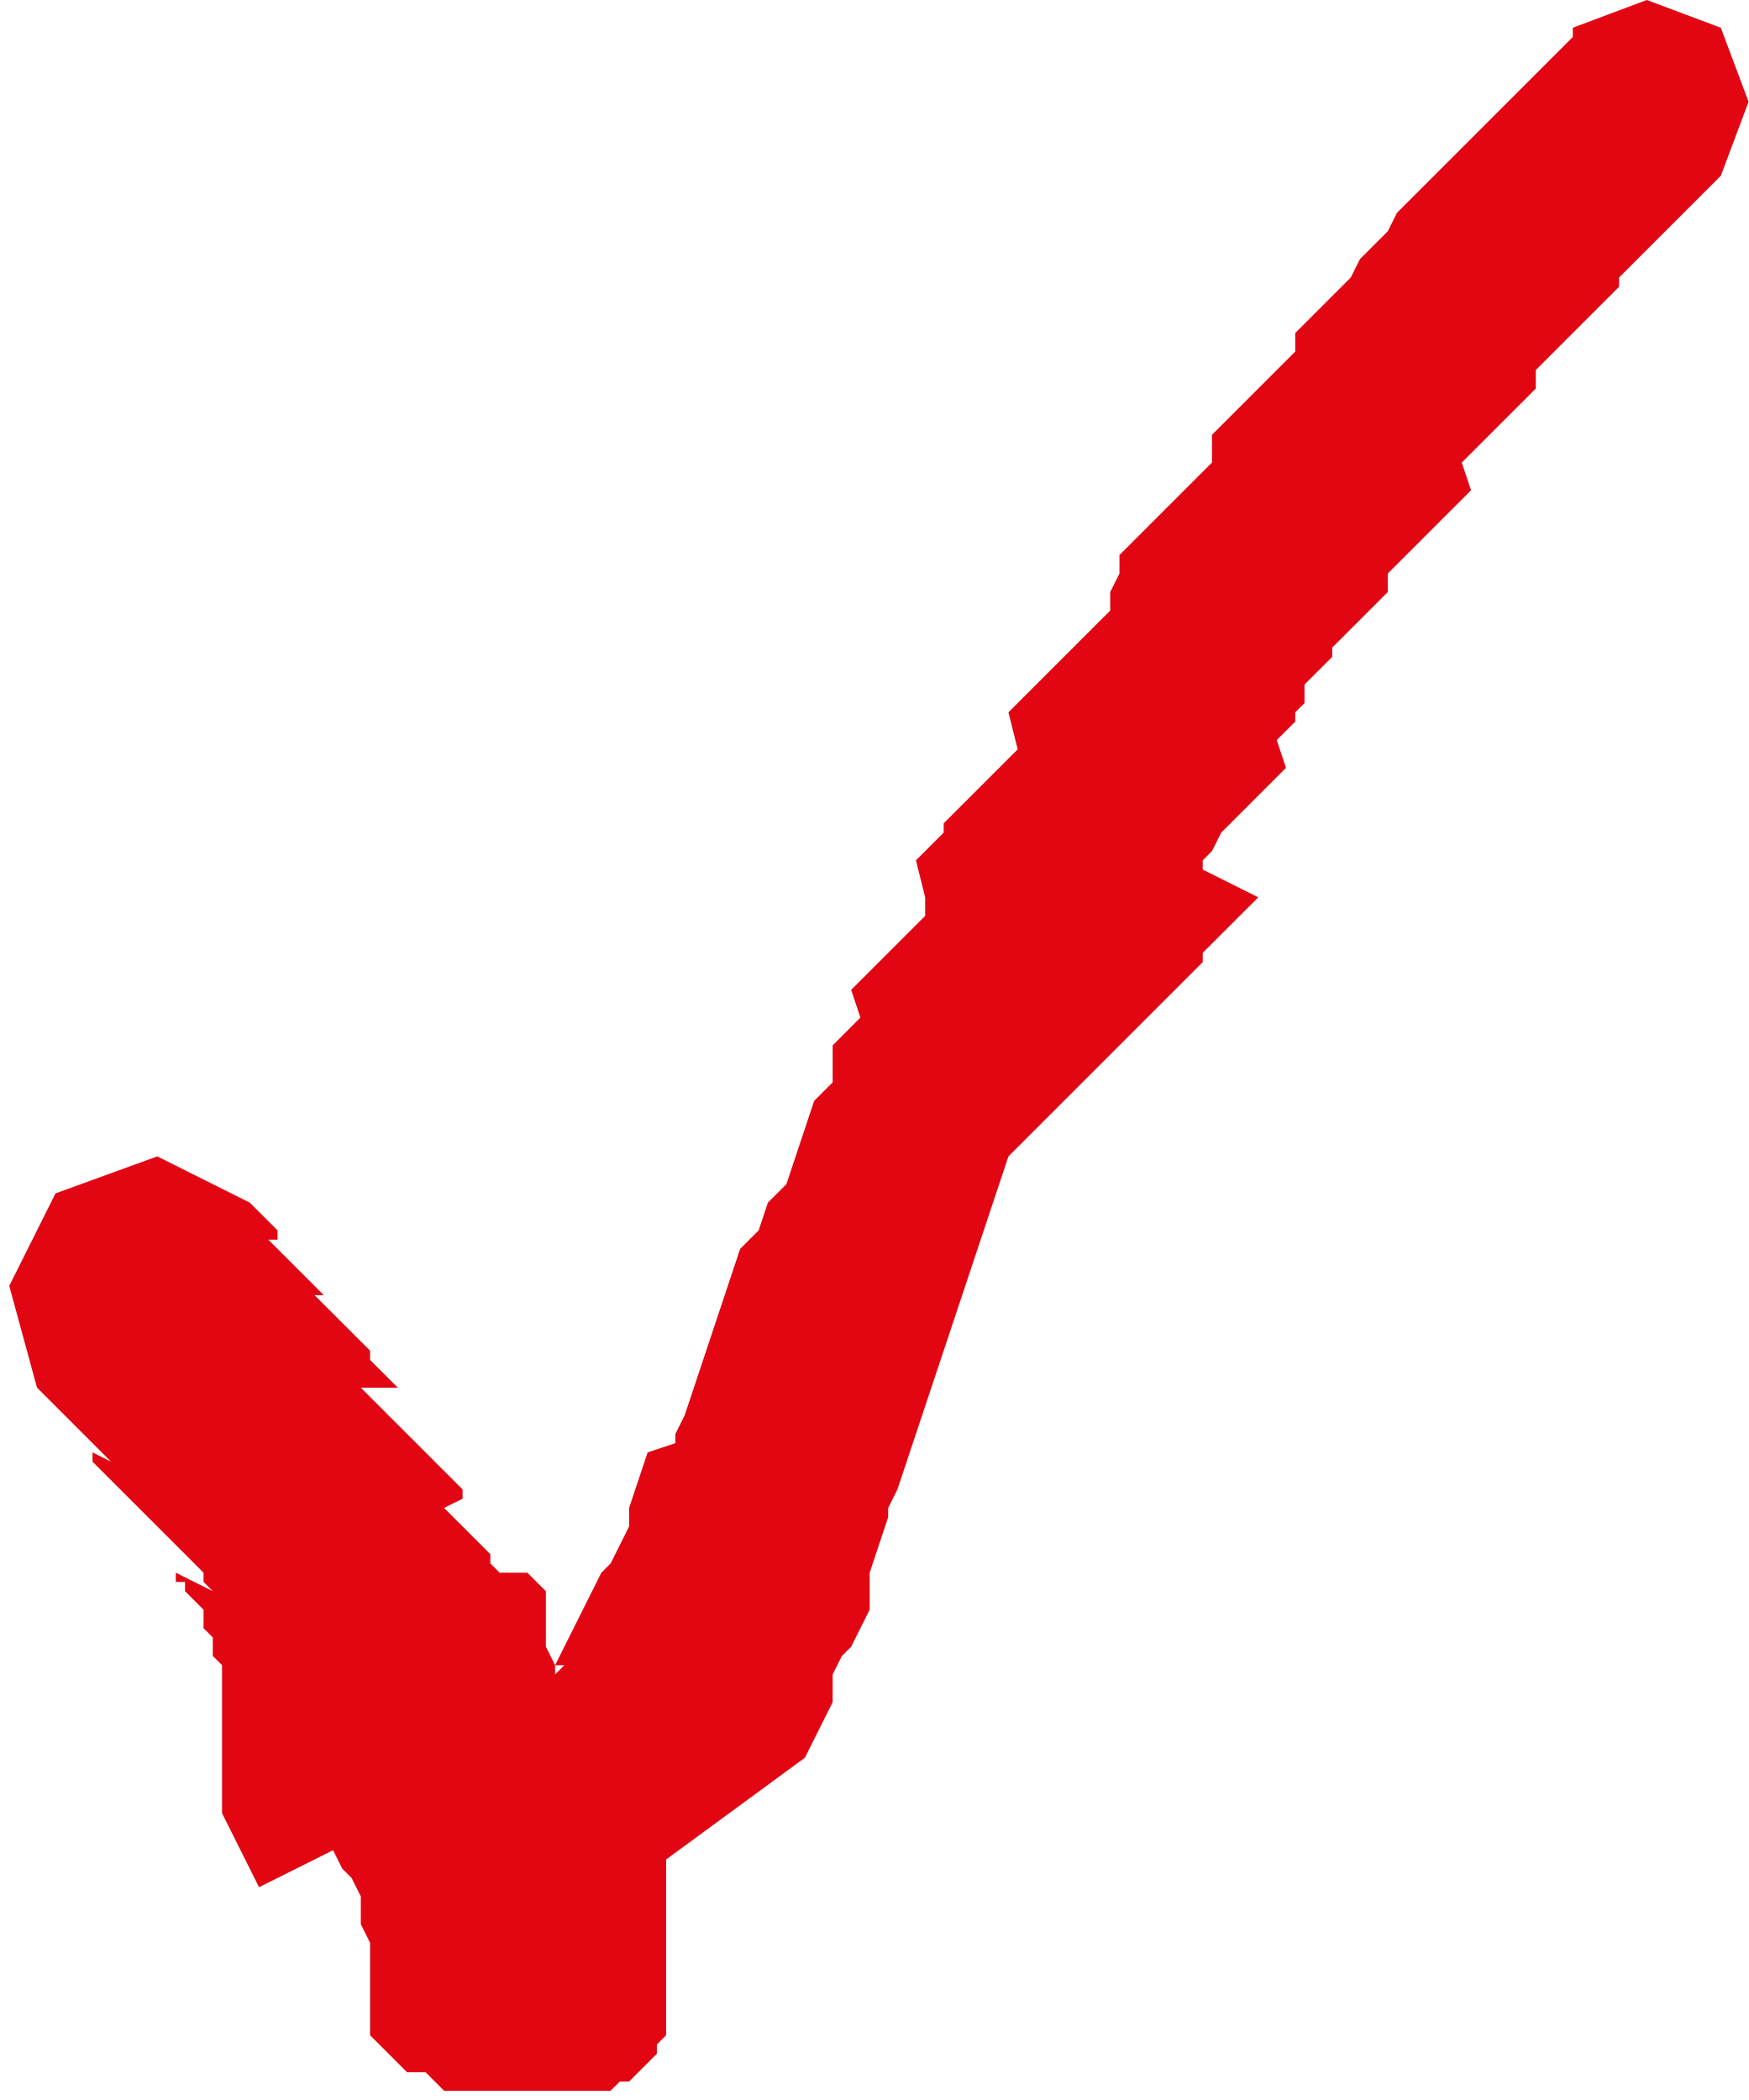
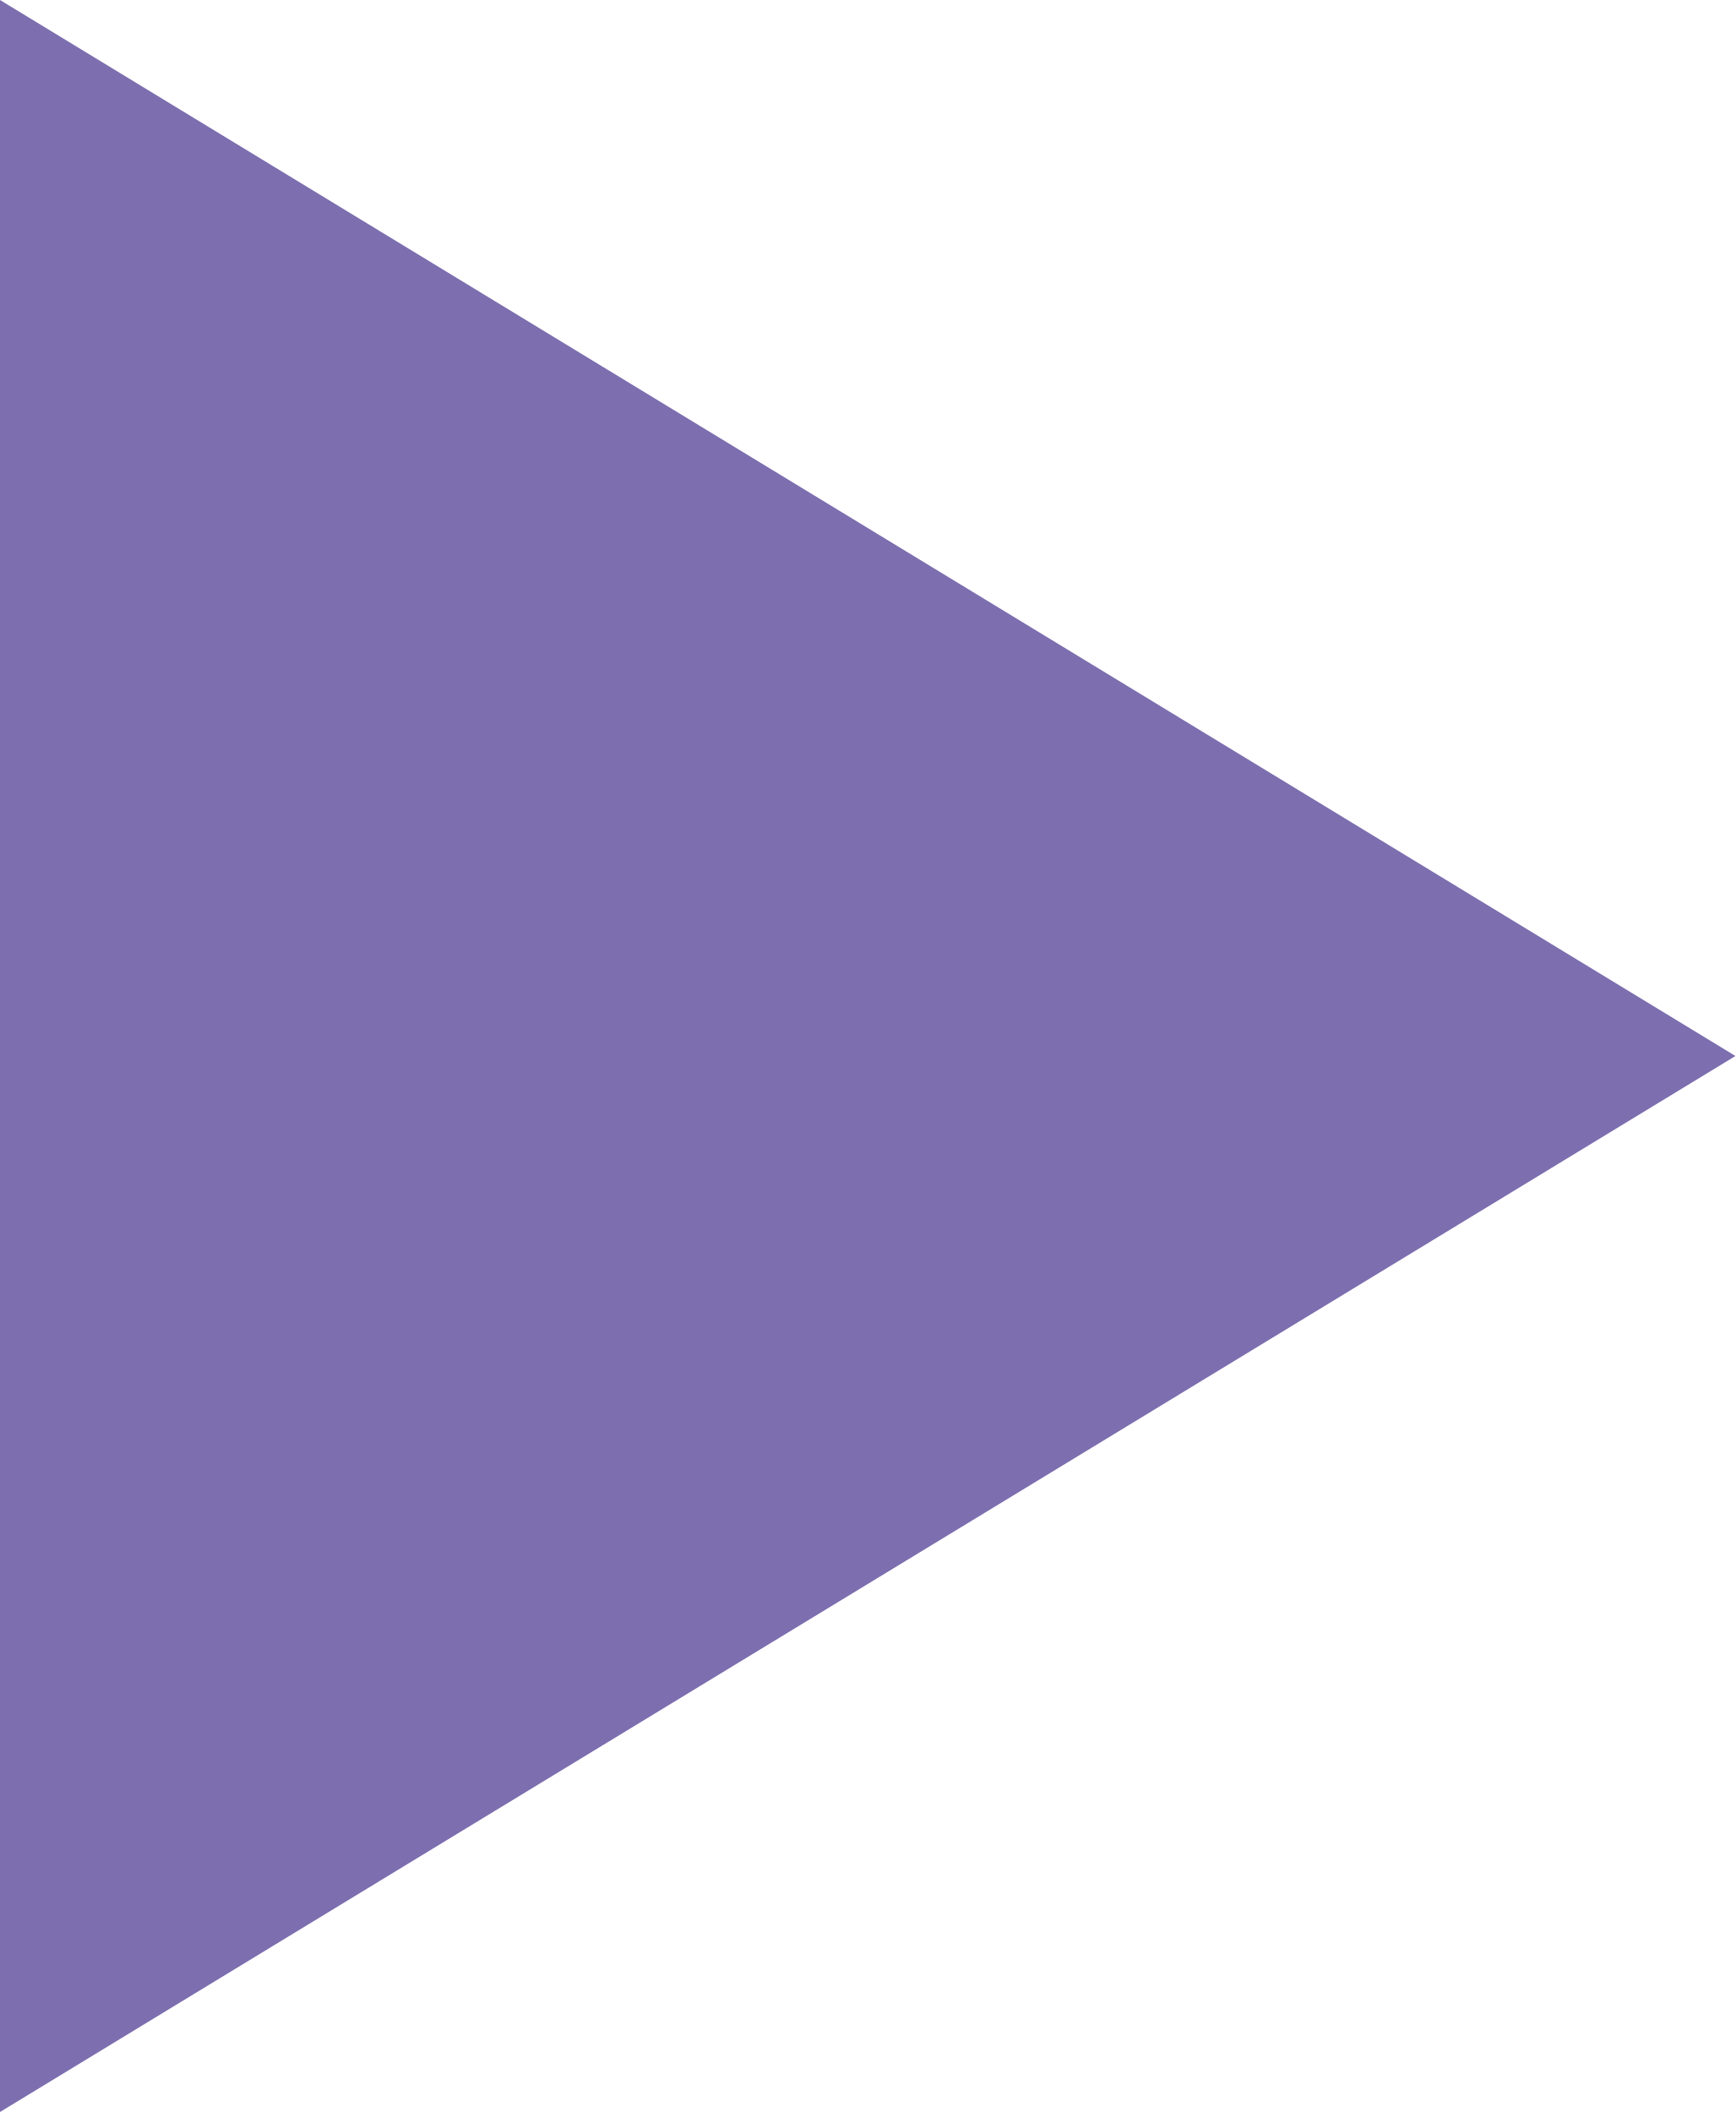
- <svg xmlns="http://www.w3.org/2000/svg" version="1.1" id="Capa_1" x="0px" y="0px" viewBox="0 0 18.9 22.7" style="enable-background:new 0 0 18.9 22.7;" xml:space="preserve">
+ <svg xmlns="http://www.w3.org/2000/svg" version="1.1" id="Capa_1" x="0px" y="0px" viewBox="0 0 9.238 11.242" style="enable-background:new 0 0 9.238 11.242;" xml:space="preserve">
  <style type="text/css">
- 	.st0{fill:#E20613;}
+ 	.st0{fill:#7C6EAF;}
</style>
-   <path class="st0" d="M5,20L5,20L5,20L5,20L5,20z M3.6,20L3.6,20L3.6,20L3.6,20z M5.1,20L5.1,20L5.1,20L5.1,20L5.1,20L5.1,20L5.1,20  L5.1,20L5.1,20L5.1,20L5.1,20L5.1,20L5.1,20L5.1,20L5.1,20L5.1,20L5.1,20L5.1,20z M5.1,20L5.1,20L5.1,20z M17.8,0l-0.8,0.3L17,0.4  l-0.1,0.1l-0.1,0.1l-0.1,0.1l-0.1,0.1L16.4,1l-0.1,0.1l-0.1,0.1l-0.1,0.1L16,1.4l-0.1,0.1l-0.1,0.1l-0.1,0.1l-0.1,0.1l-0.1,0.1  l-0.1,0.1l-0.1,0.1l-0.1,0.1l-0.1,0.1L15,2.5l-0.1,0.1l-0.1,0.1l-0.1,0.1L14.6,3l-0.1,0.1l-0.1,0.1l-0.1,0.1l-0.1,0.1l-0.1,0.1  l-0.1,0.1L14,3.8l-0.1,0.1L13.8,4l-0.1,0.1l-0.1,0.1l-0.1,0.1l-0.1,0.1l-0.1,0.1l-0.1,0.1l-0.1,0.1L13.1,5L13,5.1l-0.1,0.1l-0.1,0.1  l-0.1,0.1l-0.1,0.1l-0.1,0.1l-0.1,0.1l-0.1,0.1l-0.1,0.1l-0.1,0.1l0,0.1l0,0.1L12,6.4L12,6.6l-0.1,0.1l-0.1,0.1l-0.1,0.1l-0.1,0.1  l-0.1,0.1l-0.1,0.1l-0.1,0.1l-0.1,0.1l-0.1,0.1l-0.1,0.1l-0.1,0.1L11,8.1l-0.1,0.1l-0.1,0.1l-0.1,0.1l-0.1,0.1l-0.1,0.1l-0.1,0.1  l-0.1,0.1l-0.1,0.1l0,0l0,0.1l-0.1,0.1l-0.1,0.1l-0.1,0.1L10,9.7L10,9.9L9.9,10l-0.1,0.1l-0.1,0.1l-0.1,0.1l-0.1,0.1l-0.1,0.1  l-0.1,0.1l-0.1,0.1L9.3,11l-0.1,0.1l-0.1,0.1l-0.1,0.1L9,11.5L9,11.7l-0.1,0.1l-0.1,0.1l-0.1,0.3l-0.1,0.3l-0.1,0.3L8.3,13l-0.1,0.3  L8,13.5l-0.1,0.3l-0.1,0.3l-0.1,0.3l-0.1,0.3l-0.1,0.3l-0.1,0.3l-0.1,0.2l0,0.1L7,15.7l-0.1,0.3l-0.1,0.3l0,0.1l0,0.1l-0.1,0.2  l-0.1,0.2l-0.1,0.1l-0.1,0.2l-0.1,0.2l-0.1,0.2l-0.1,0.2l-0.1,0.2L6.1,18L6,18.1L6,18l-0.1-0.2l0-0.1l0-0.1l0-0.1l0-0.1l0-0.1l0-0.1  l-0.1-0.1l-0.1-0.1L5.4,17l-0.1-0.1l0-0.1l-0.1-0.1l-0.1-0.1l-0.1-0.1l-0.1-0.1l-0.1-0.1L5,16.2l0,0l0-0.1L4.9,16l-0.1-0.1l-0.1-0.1  l-0.1-0.1l-0.1-0.1l-0.1-0.1l-0.1-0.1l-0.1-0.1l-0.1-0.1l-0.1-0.1l-0.1-0.1L4.3,15l-0.1-0.1l-0.1-0.1l-0.1-0.1L4,14.7L4,14.6  l-0.1-0.1l-0.1-0.1l-0.1-0.1l-0.1-0.1l-0.1-0.1l-0.1-0.1L3.5,14l-0.1-0.1l-0.1-0.1l-0.1-0.1l-0.1-0.1l-0.1-0.1l-0.1-0.1L3,13.4  L3,13.3l-0.1-0.1l-0.1-0.1l0,0l0,0L2.7,13l0,0l-1-0.5l-1.1,0.4l0,0l-0.5,1L0.4,15l0,0l0.1,0.1l0,0l0,0l0.1,0.1l0.1,0.1l0.1,0.1  l0.1,0.1l0.1,0.1l0.1,0.1l0.1,0.1L1,15.7L1,15.8l0.1,0.1l0.1,0.1L1.2,16l0.1,0.1l0.1,0.1l0.1,0.1l0.1,0.1l0.1,0.1l0.1,0.1l0.1,0.1  l0.1,0.1l0.1,0.1l0.1,0.1l0,0.1l0.1,0.1L1.9,17l0,0.1L2,17.1l0,0.1l0.1,0.1l0.1,0.1l0,0.1l0,0.1l0.1,0.1l0,0.1l0,0.1l0,0l0.1,0.1  l0,0.1l0,0.1l0,0.1l0,0.1l0,0.1l0,0.1l0,0.1l0,0.1l0,0.1l0,0.1l0,0.1l0,0.1l0,0.1l0,0.1l0,0.1l0,0.1l0.1,0.2l0.1,0.2l0.1,0.2l0,0  l0.1,0.2L3.6,20h0l0,0l0,0l0,0l0.1,0.2l0.1,0.1l0.1,0.2l0,0.1l0,0.1l0,0.1L4,21l0,0.1l0,0.1l0,0.1l0,0.1l0,0.1l0,0l0,0.1l0,0.1l0,0  l0,0l0,0l0,0l0,0l0,0l0,0l0,0l0,0.1l0,0.1l0,0.1l0.1,0.1l0.1,0.1l0.1,0.1l0.1,0.1l0.1,0l0.1,0l0.1,0.1l0.1,0.1l0.1,0l0.1,0l0.1,0  l0.1,0h0.1H6l0.1,0l0.1,0l0.1,0l0.1,0l0.1,0l0.1,0l0.1-0.1l0.1,0l0.1-0.1l0.1-0.1l0.1-0.1L7,22.2L7,22.2l0.1,0l0,0l0,0l0,0l0,0l0,0  l0,0l0,0l0,0l0,0l0,0l0,0l0,0l0,0l0,0l0,0l0,0l0,0l0-0.1l0.1-0.1l0-0.1l0-0.1l0-0.1l0-0.1l0-0.1l0-0.1l0-0.1l0-0.1l0-0.1l0-0.1  l0-0.1l0-0.1l0-0.1l0-0.1l0-0.1l0-0.1l0-0.1l0-0.1l0-0.1L8.7,19l0.1-0.2l0.1-0.2l0.1-0.2L9,18.2L9,18.1l0.1-0.2l0.1-0.1l0.1-0.2  l0.1-0.2l0,0l0,0L9.4,17l0.1-0.3l0.1-0.3l0-0.1l0.1-0.2l0.1-0.3l0.1-0.3l0.1-0.3l0.1-0.3l0.1-0.3l0.1-0.3l0.1-0.3l0.1-0.3l0.1-0.3  l0.1-0.3l0.1-0.3l0.1-0.3l0.1-0.1l0.1-0.1l0.1-0.1l0.1-0.1l0.1-0.1l0.1-0.1l0.1-0.1l0.1-0.1l0.1-0.1l0.1-0.1l0.1-0.1l0.1-0.1  l0.1-0.1l0.1-0.1l0.1-0.1l0.1-0.1l0.1-0.1l0.1-0.1l0.1-0.1l0.1-0.1l0.1-0.1l0-0.1l0,0l0.1-0.1l0.1-0.1l0.1-0.1l0.1-0.1l0.1-0.1  l0.1-0.1L13,9.4L13,9.3l0.1-0.1L13.2,9l0.1-0.1l0.1-0.1l0.1-0.1l0.1-0.1l0.1-0.1l0.1-0.1l0.1-0.1L13.8,8l0.1-0.1l0.1-0.1L14,7.7  l0.1-0.1l0-0.1l0-0.1l0.1-0.1l0.1-0.1l0.1-0.1L14.4,7l0.1-0.1l0.1-0.1l0.1-0.1l0.1-0.1l0.1-0.1l0.1-0.1L15,6.2l0.1-0.1l0.1-0.1  l0.1-0.1l0.1-0.1l0.1-0.1l0.1-0.1l0.1-0.1l0.1-0.1l0.1-0.1L15.8,5l0.1-0.1L16,4.8l0.1-0.1l0,0l0.1-0.1l0.1-0.1l0.1-0.1l0.1-0.1  l0.1-0.1L16.6,4l0.1-0.1l0.1-0.1l0.1-0.1L17,3.6l0.1-0.1l0.1-0.1l0.1-0.1l0.1-0.1l0.1-0.1L17.5,3l0.1-0.1l0.1-0.1l0.1-0.1l0.1-0.1  L18,2.5l0.1-0.1l0.1-0.1l0.1-0.1l0.1-0.1L18.5,2l0.1-0.1l0,0l0.3-0.8l-0.3-0.8l0,0L17.8,0z" />
+   <polygon class="st0" points="0,0 0,11.242 9.238,5.621 " />
</svg>
